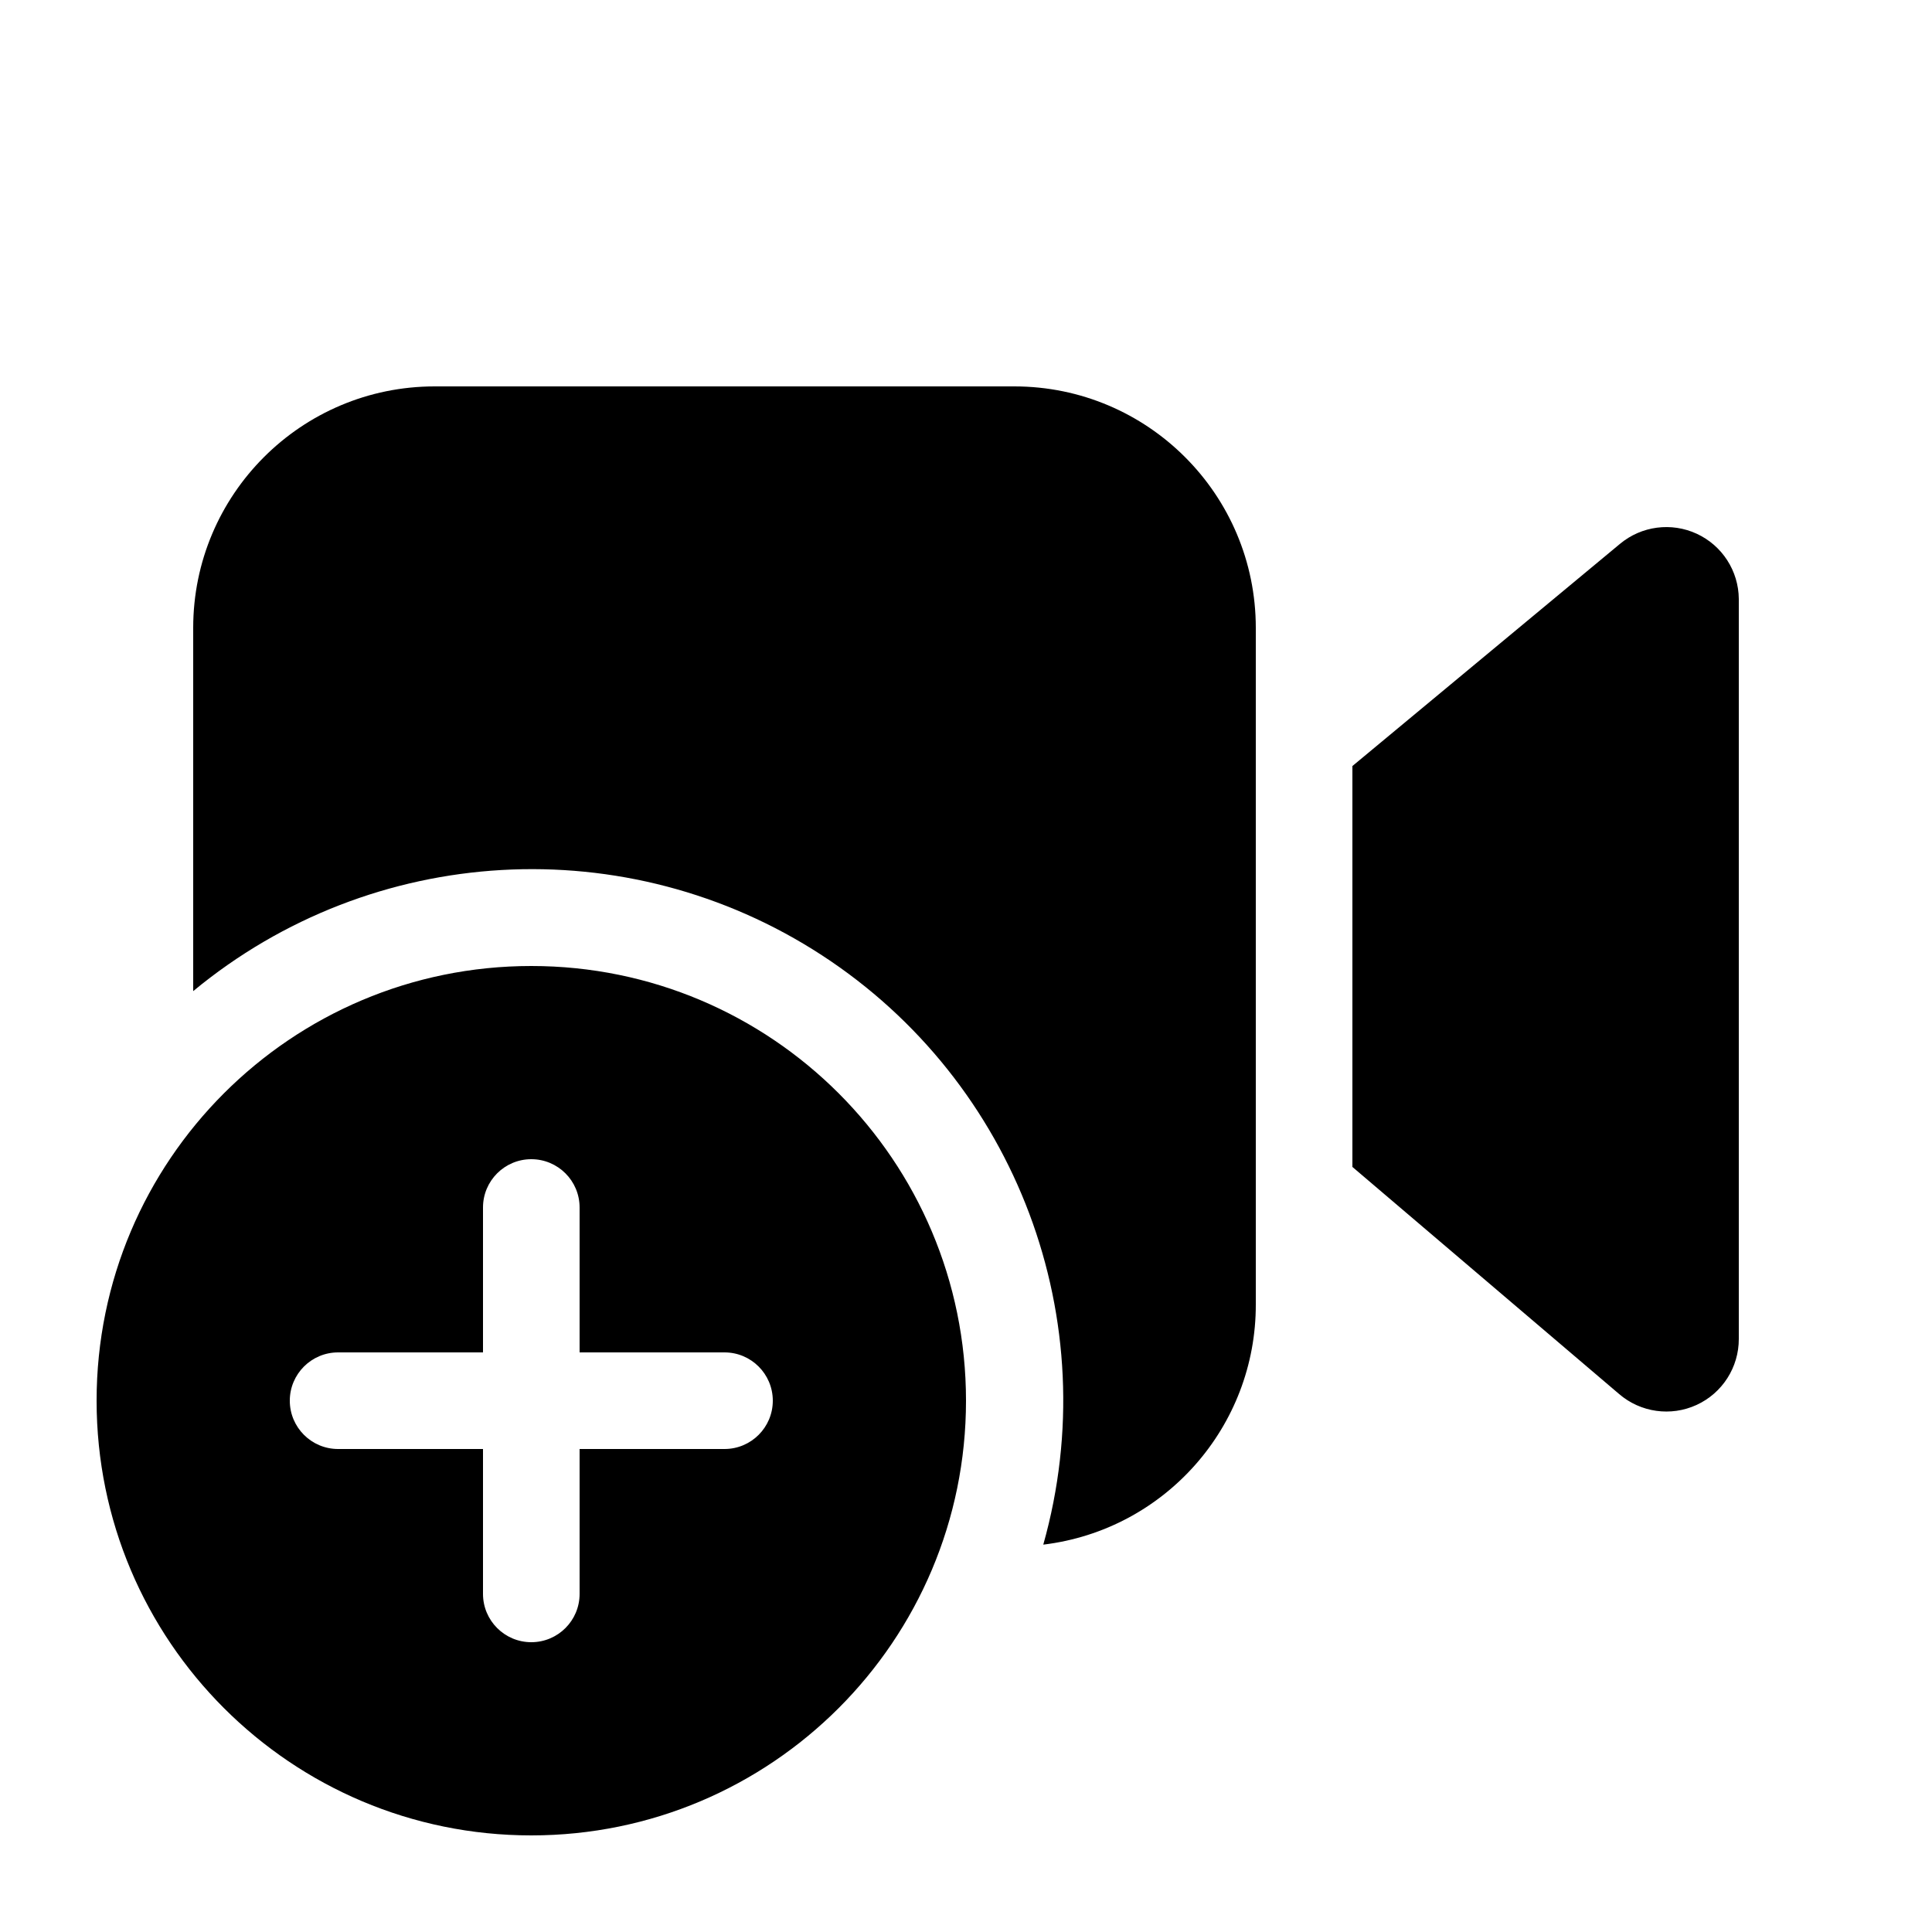
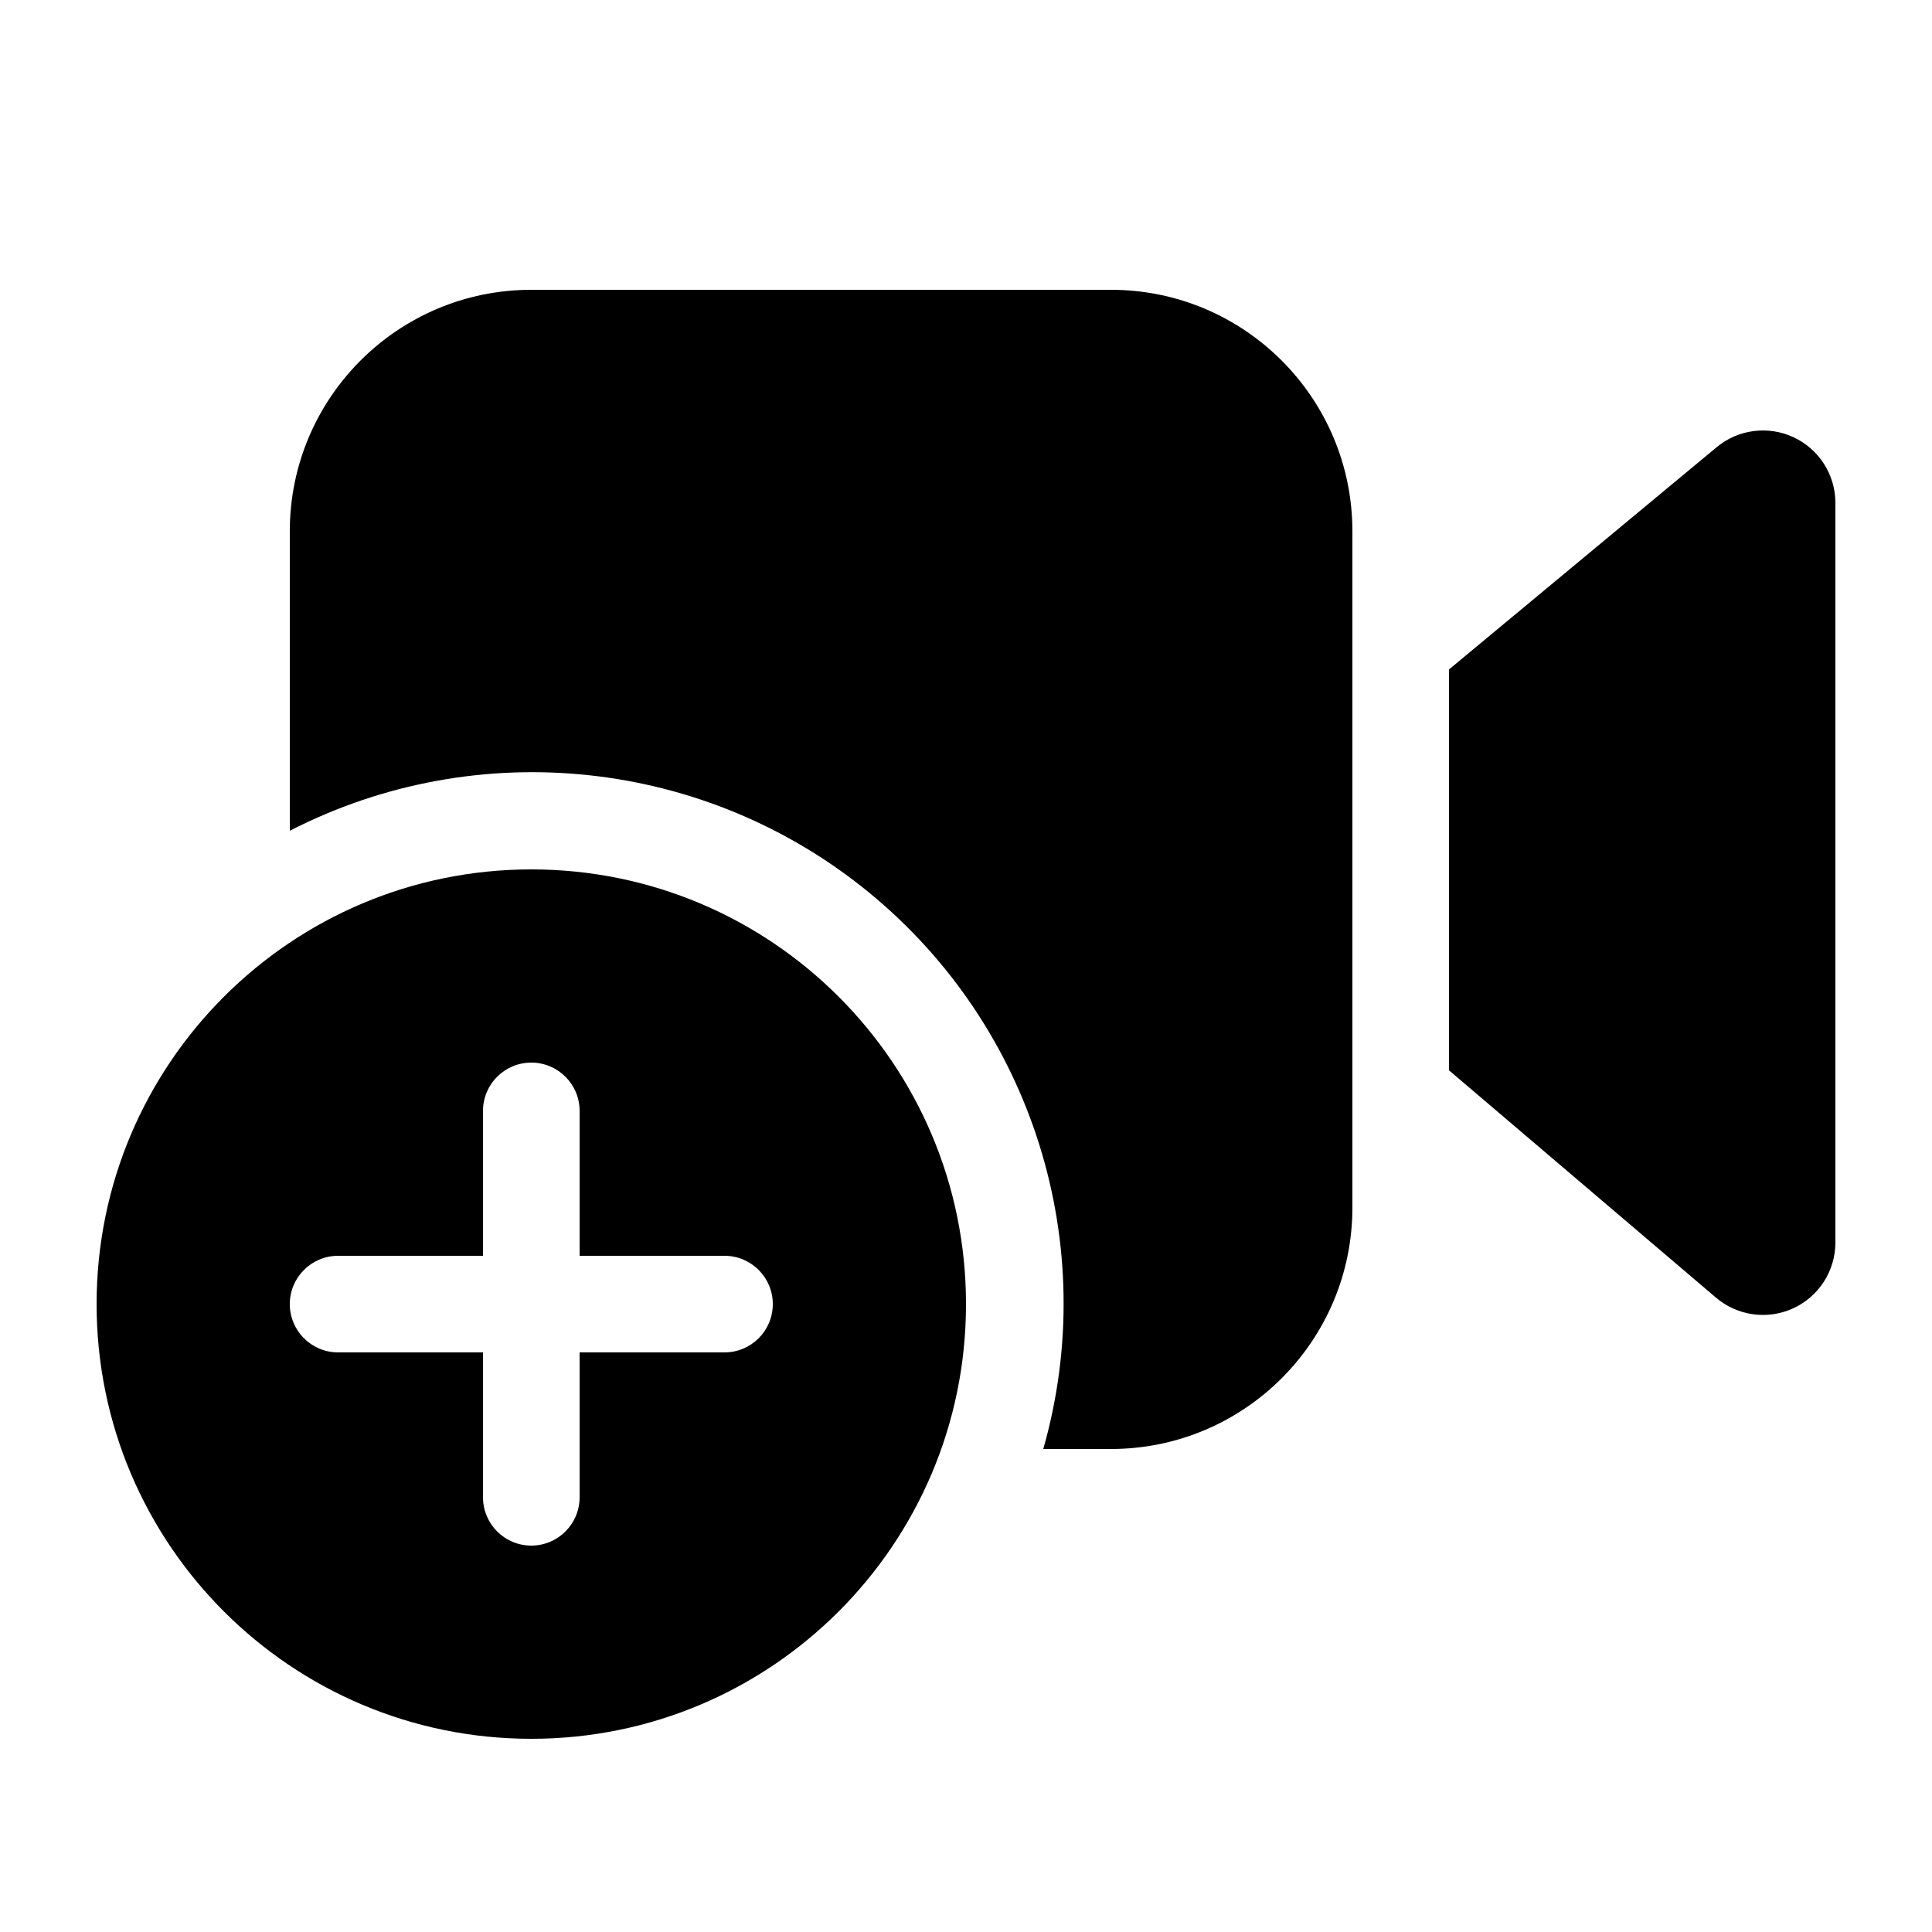
<svg xmlns="http://www.w3.org/2000/svg" width="20" height="20" viewBox="0 0 20 20">
-   <path d="M13 6.5A2.5 2.5 0 0010.5 4h-6A2.5 2.5 0 002 6.5v3.76a5.5 5.5 0 018.8 5.73A2.5 2.5 0 0013 13.5v-7zm1 1.43v4.15l2.76 2.35a.75.75 0 001.24-.57V6.2a.75.75 0 00-1.23-.57L14 7.93zm-4 6.57a4.5 4.5 0 11-9 0 4.5 4.5 0 019 0zm-4-2a.5.5 0 00-1 0V14H3.5a.5.5 0 000 1H5v1.5a.5.5 0 001 0V15h1.5a.5.5 0 000-1H6v-1.5z" />
+   <path d="M14 5.5A2.5 2.5 0 0011.5 3h-6A2.5 2.5 0 003 5.5v3.1a5.5 5.5 0 017.8 6.4h.7a2.5 2.5 0 002.5-2.5v-7zm1 1.43v4.15l2.76 2.35a.75.75 0 001.24-.57V5.2a.75.75 0 00-1.23-.57L15 6.93zm-5 6.57a4.5 4.5 0 11-9 0 4.5 4.5 0 019 0zm-4-2a.5.5 0 00-1 0V13H3.5a.5.5 0 000 1H5v1.5a.5.5 0 001 0V14h1.5a.5.5 0 000-1H6v-1.5z" />
</svg>
